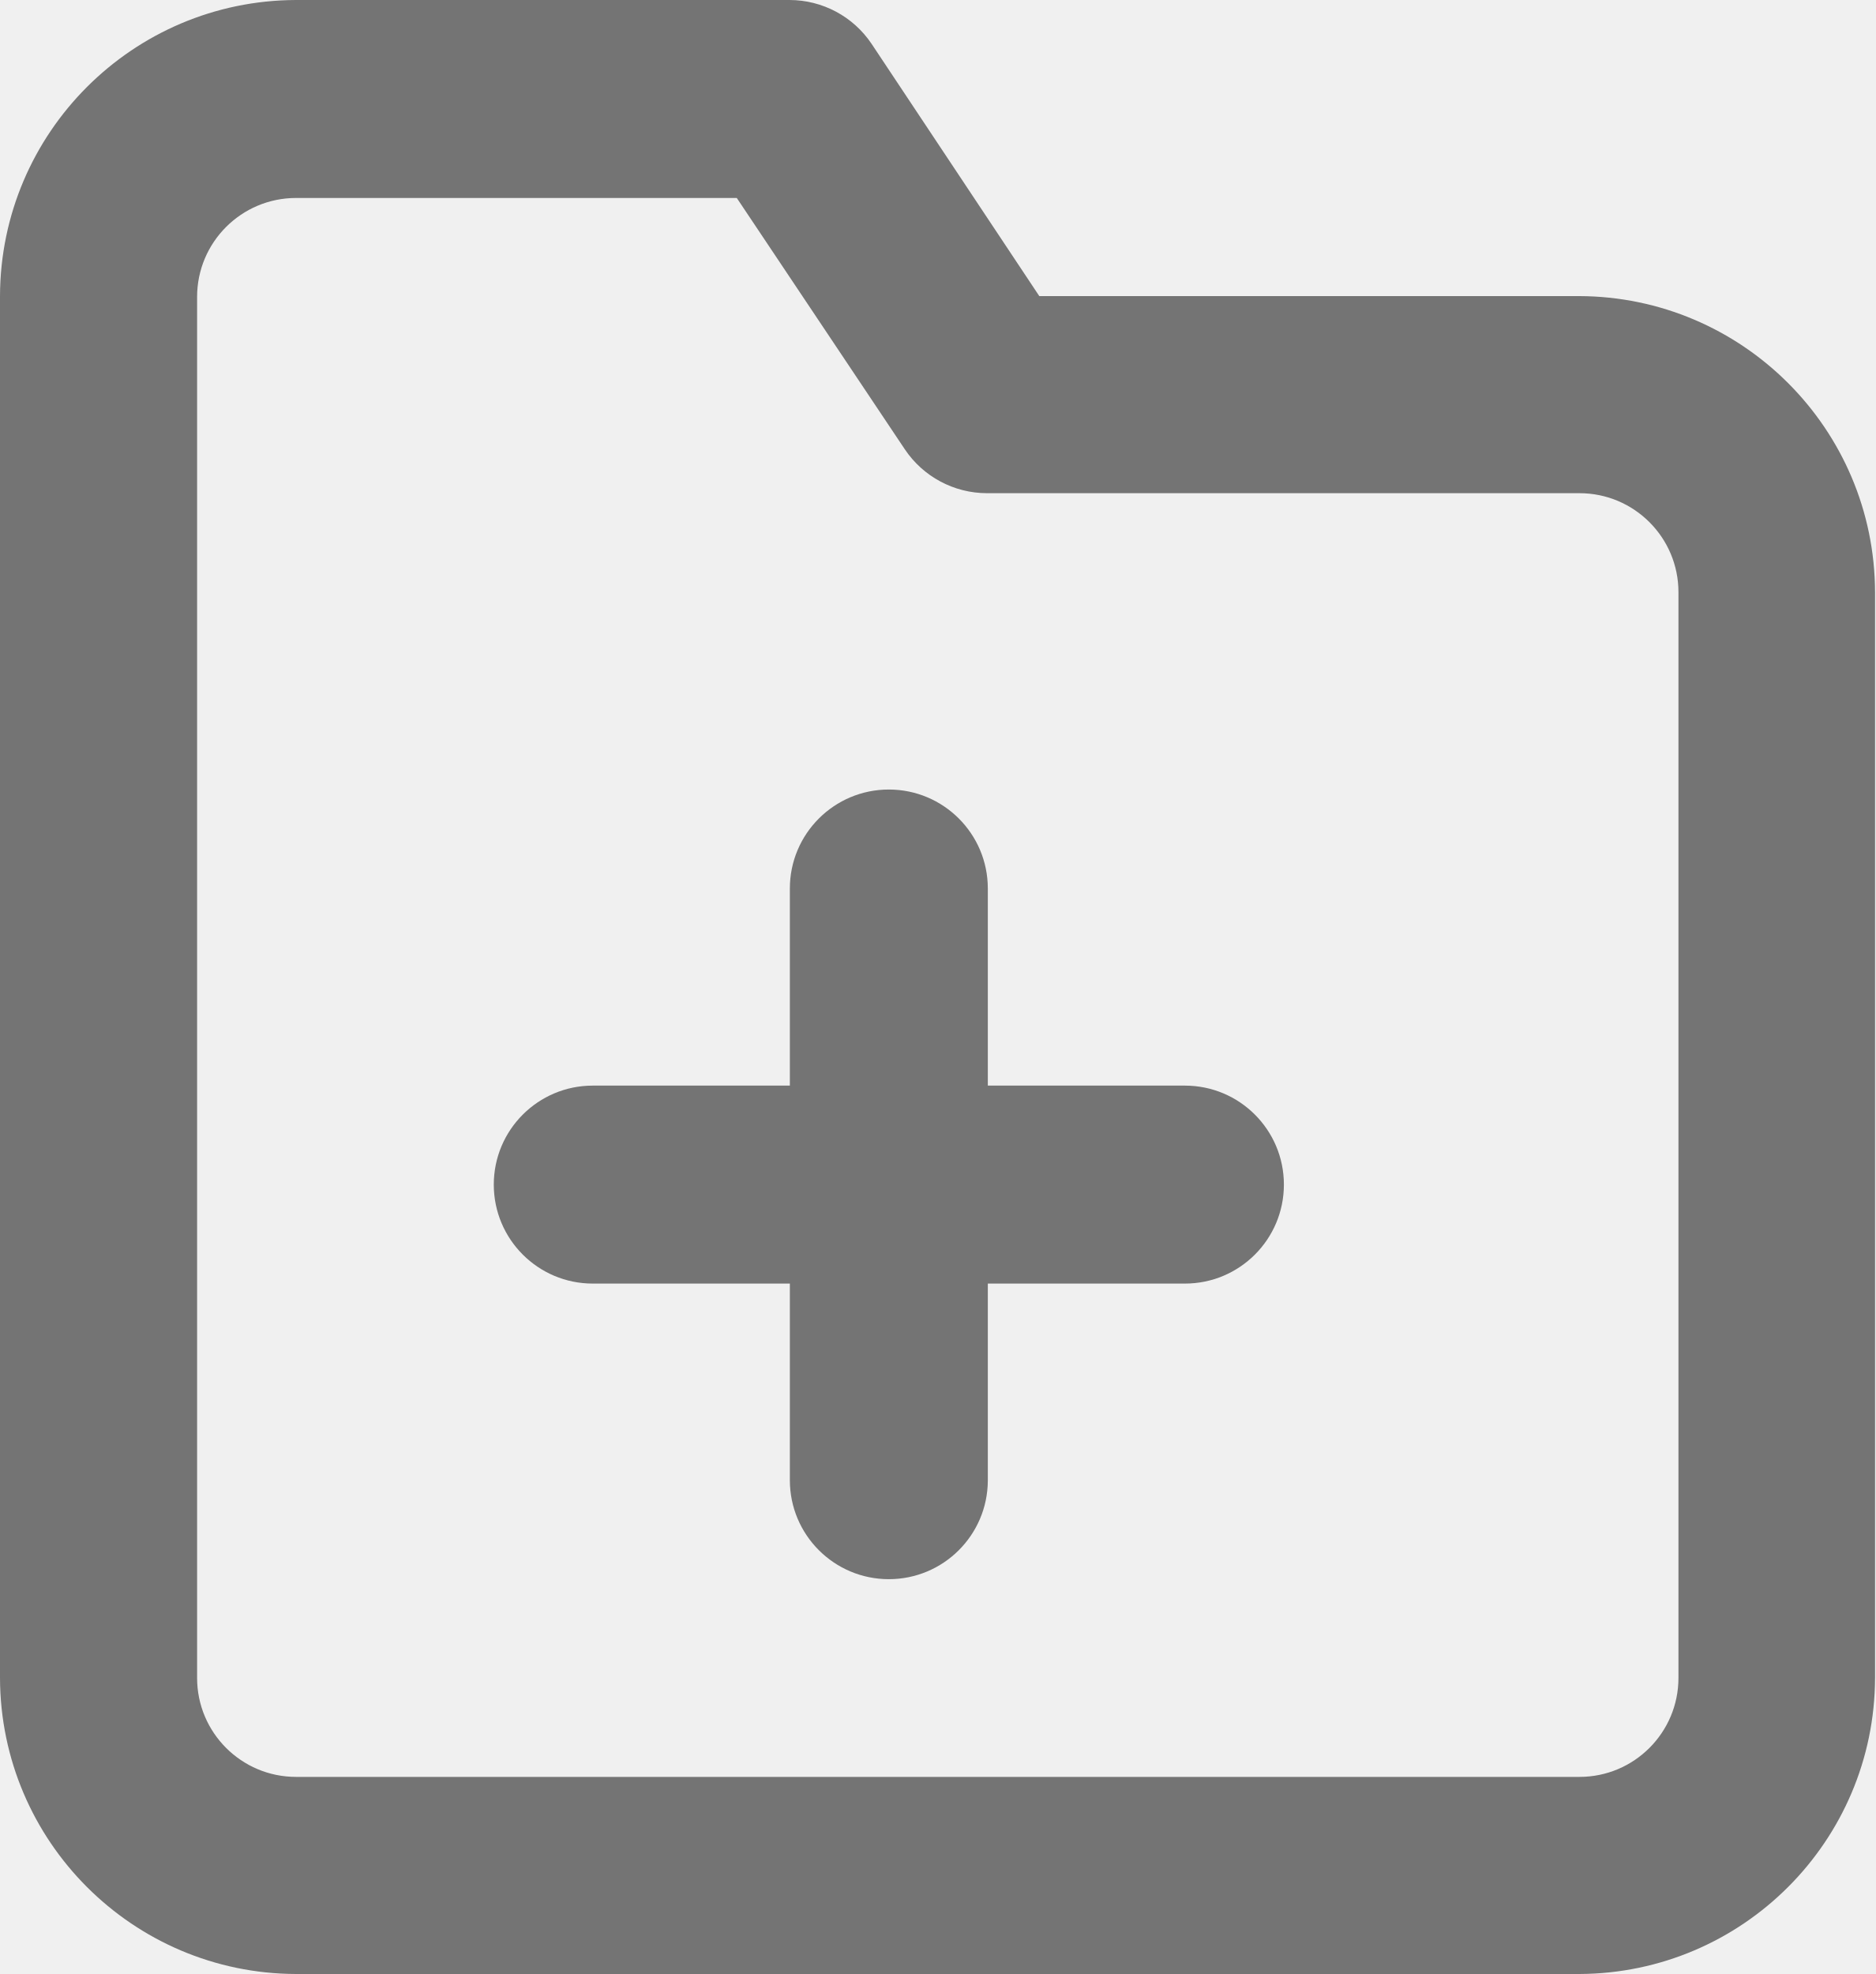
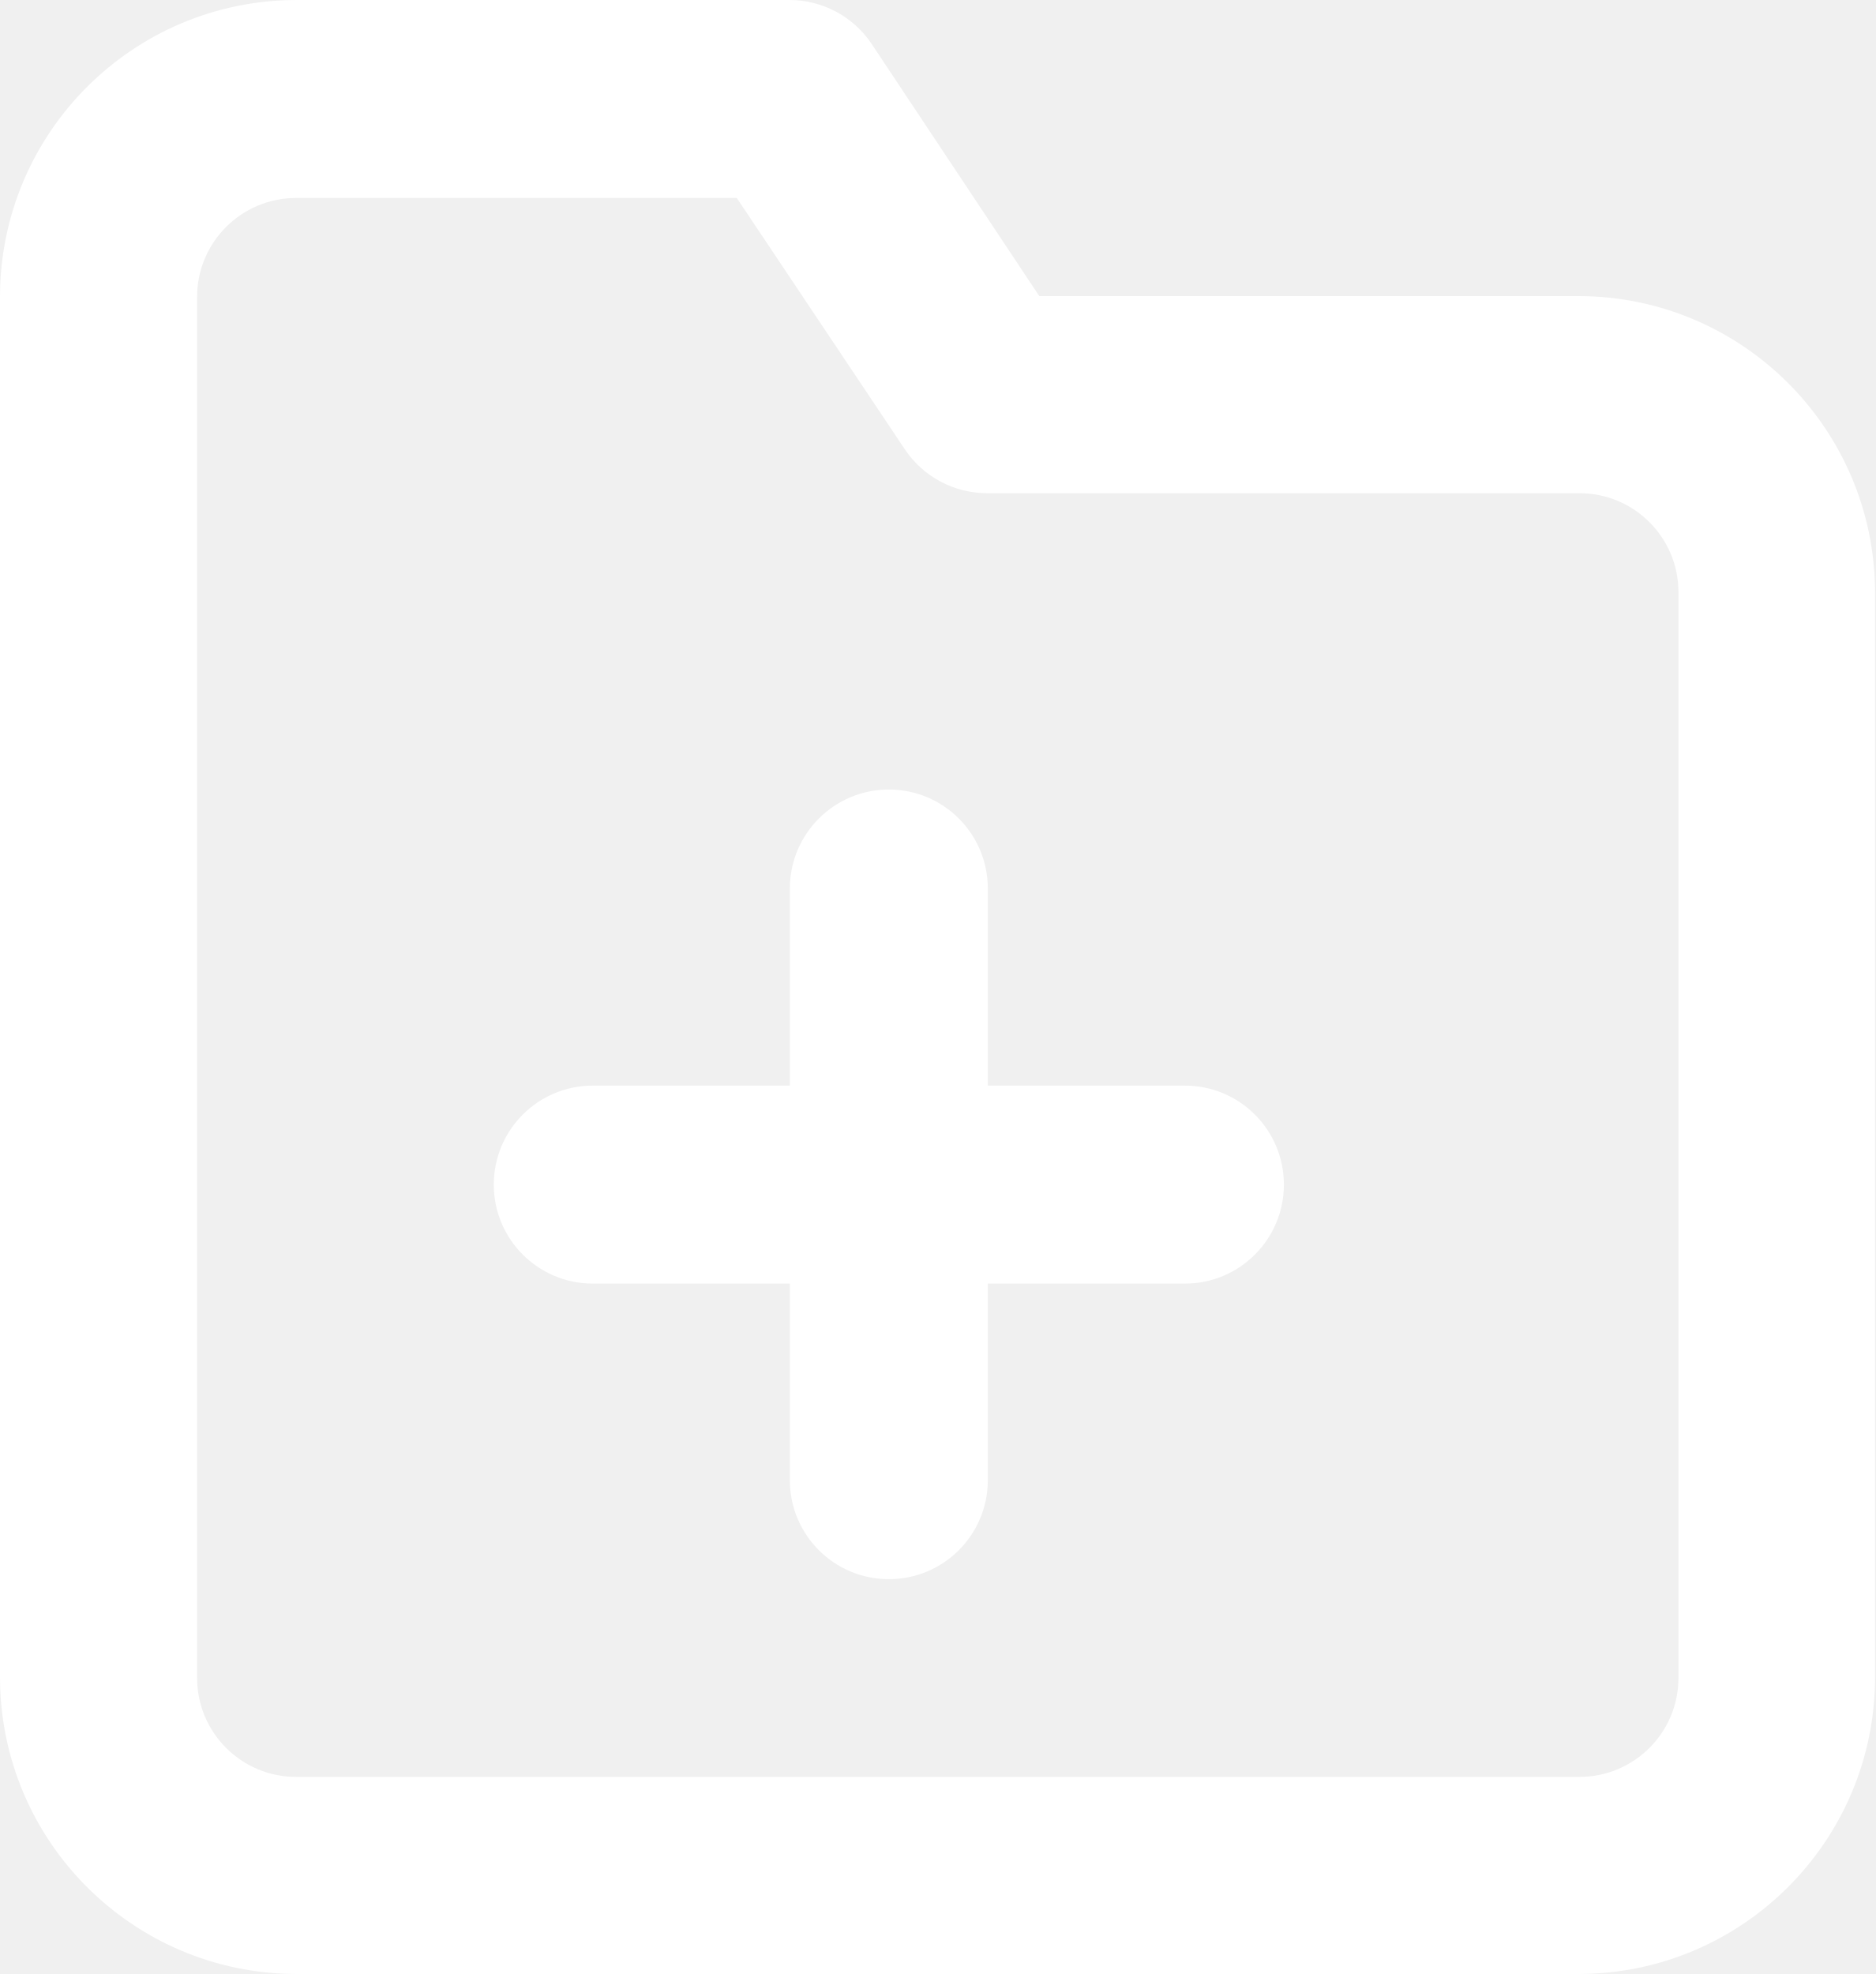
<svg xmlns="http://www.w3.org/2000/svg" width="15.159" height="15.954" viewBox="0 0 15.159 15.954">
  <g id="Icon_feather-folder-plus" data-name="Icon feather-folder-plus" transform="translate(-0.001 -0.001)">
-     <path id="Path_1611" data-name="Path 1611" d="M14.266,18.954H3.893A2.4,2.4,0,0,1,1.5,16.561V5.393A2.4,2.4,0,0,1,3.893,3H7.881a.8.8,0,0,1,.664.355L9.9,5.393h4.362a2.4,2.4,0,0,1,2.393,2.393v8.775A2.4,2.4,0,0,1,14.266,18.954ZM3.893,4.6a.8.8,0,0,0-.8.8V16.561a.8.8,0,0,0,.8.8H14.266a.8.8,0,0,0,.8-.8V7.786a.8.8,0,0,0-.8-.8H9.477a.8.8,0,0,1-.664-.355L7.455,4.6Z" transform="translate(-1.499 -2.999)" fill="#747474" />
-     <path id="Path_1612" data-name="Path 1612" d="M17.3,21.382a.8.8,0,0,1-.8-.8V15.8a.8.8,0,1,1,1.6,0v4.786A.8.8,0,0,1,17.3,21.382Z" transform="translate(-10.115 -8.618)" fill="#747474" />
-     <path id="Path_1613" data-name="Path 1613" d="M17.584,21.1H12.8a.8.8,0,0,1,0-1.6h4.786a.8.8,0,0,1,0,1.6Z" transform="translate(-8.008 -10.725)" fill="#747474" />
+     <path id="Path_1611" data-name="Path 1611" d="M14.266,18.954H3.893A2.4,2.4,0,0,1,1.5,16.561V5.393A2.4,2.4,0,0,1,3.893,3H7.881a.8.8,0,0,1,.664.355L9.9,5.393h4.362a2.4,2.4,0,0,1,2.393,2.393v8.775A2.4,2.4,0,0,1,14.266,18.954ZM3.893,4.6a.8.8,0,0,0-.8.8V16.561a.8.8,0,0,0,.8.8H14.266a.8.8,0,0,0,.8-.8V7.786a.8.8,0,0,0-.8-.8H9.477a.8.8,0,0,1-.664-.355L7.455,4.6Z" transform="translate(-1.499 -2.999)" fill="#ffffff" />
+     <path id="Path_1612" data-name="Path 1612" d="M17.3,21.382a.8.8,0,0,1-.8-.8V15.8a.8.8,0,1,1,1.6,0v4.786A.8.8,0,0,1,17.3,21.382Z" transform="translate(-10.115 -8.618)" fill="#ffffff" />
+     <path id="Path_1613" data-name="Path 1613" d="M17.584,21.1H12.8a.8.8,0,0,1,0-1.6h4.786a.8.8,0,0,1,0,1.6Z" transform="translate(-8.008 -10.725)" fill="#ffffff" />
  </g>
</svg>
